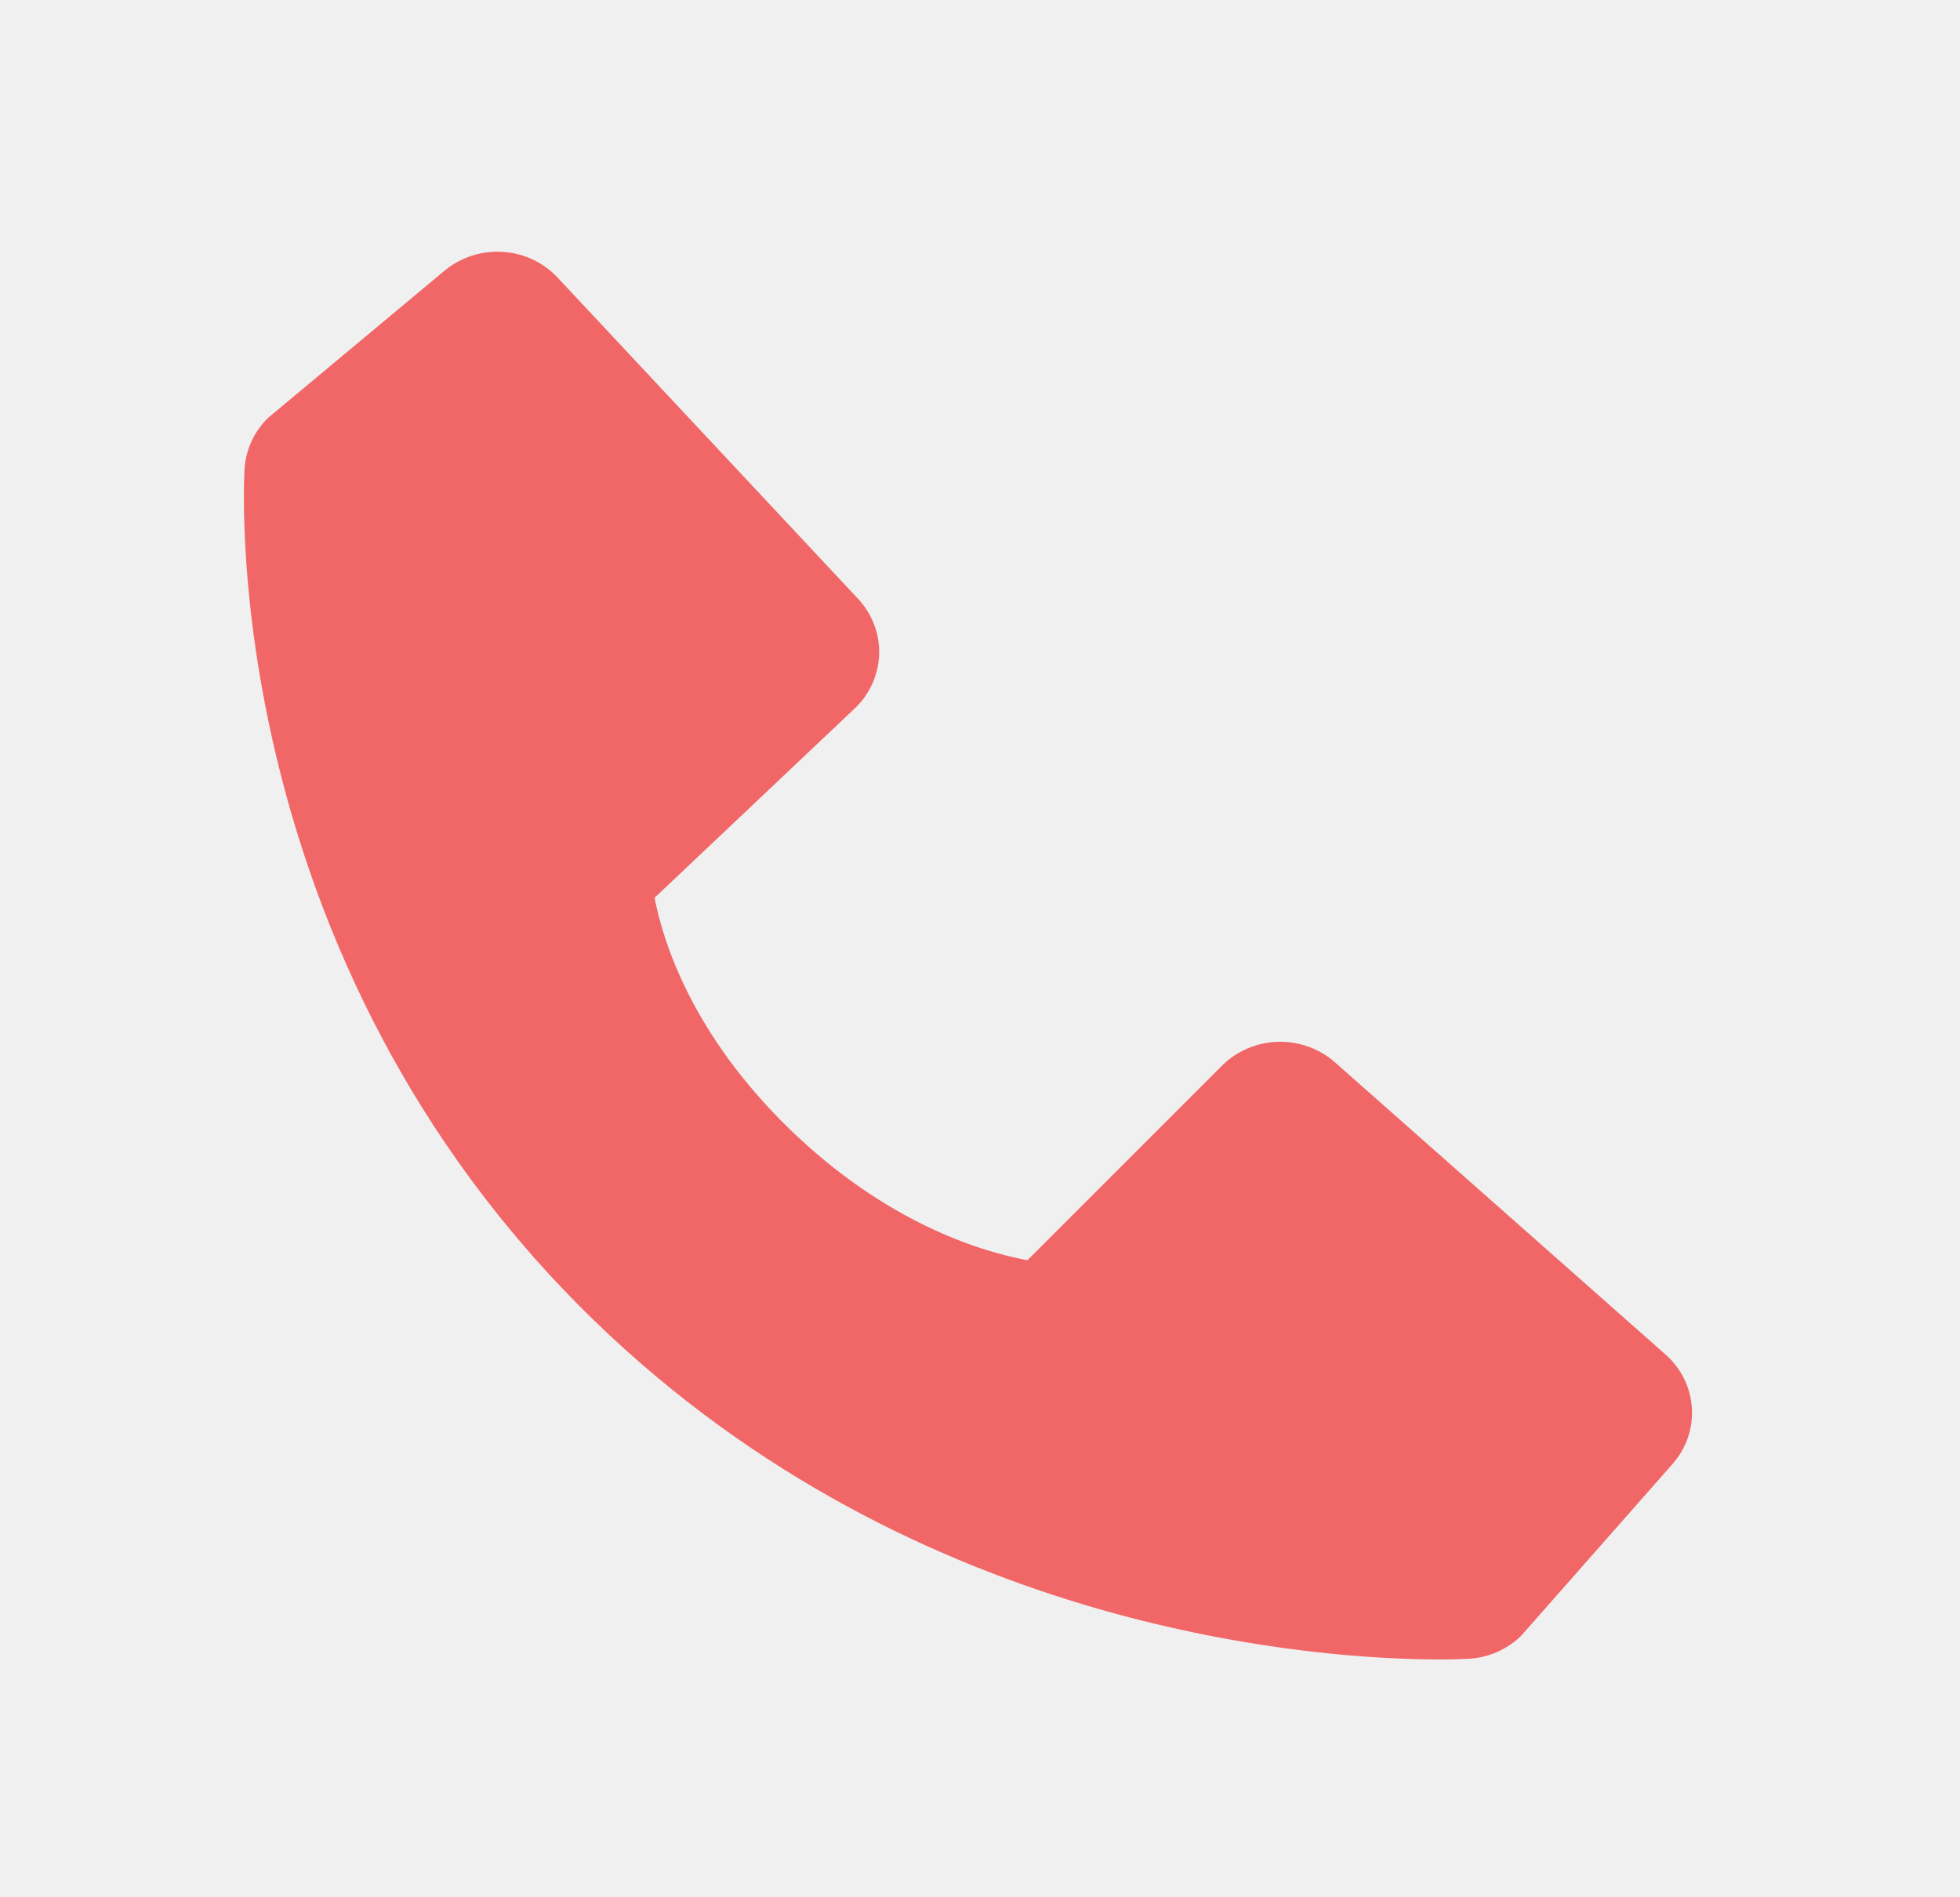
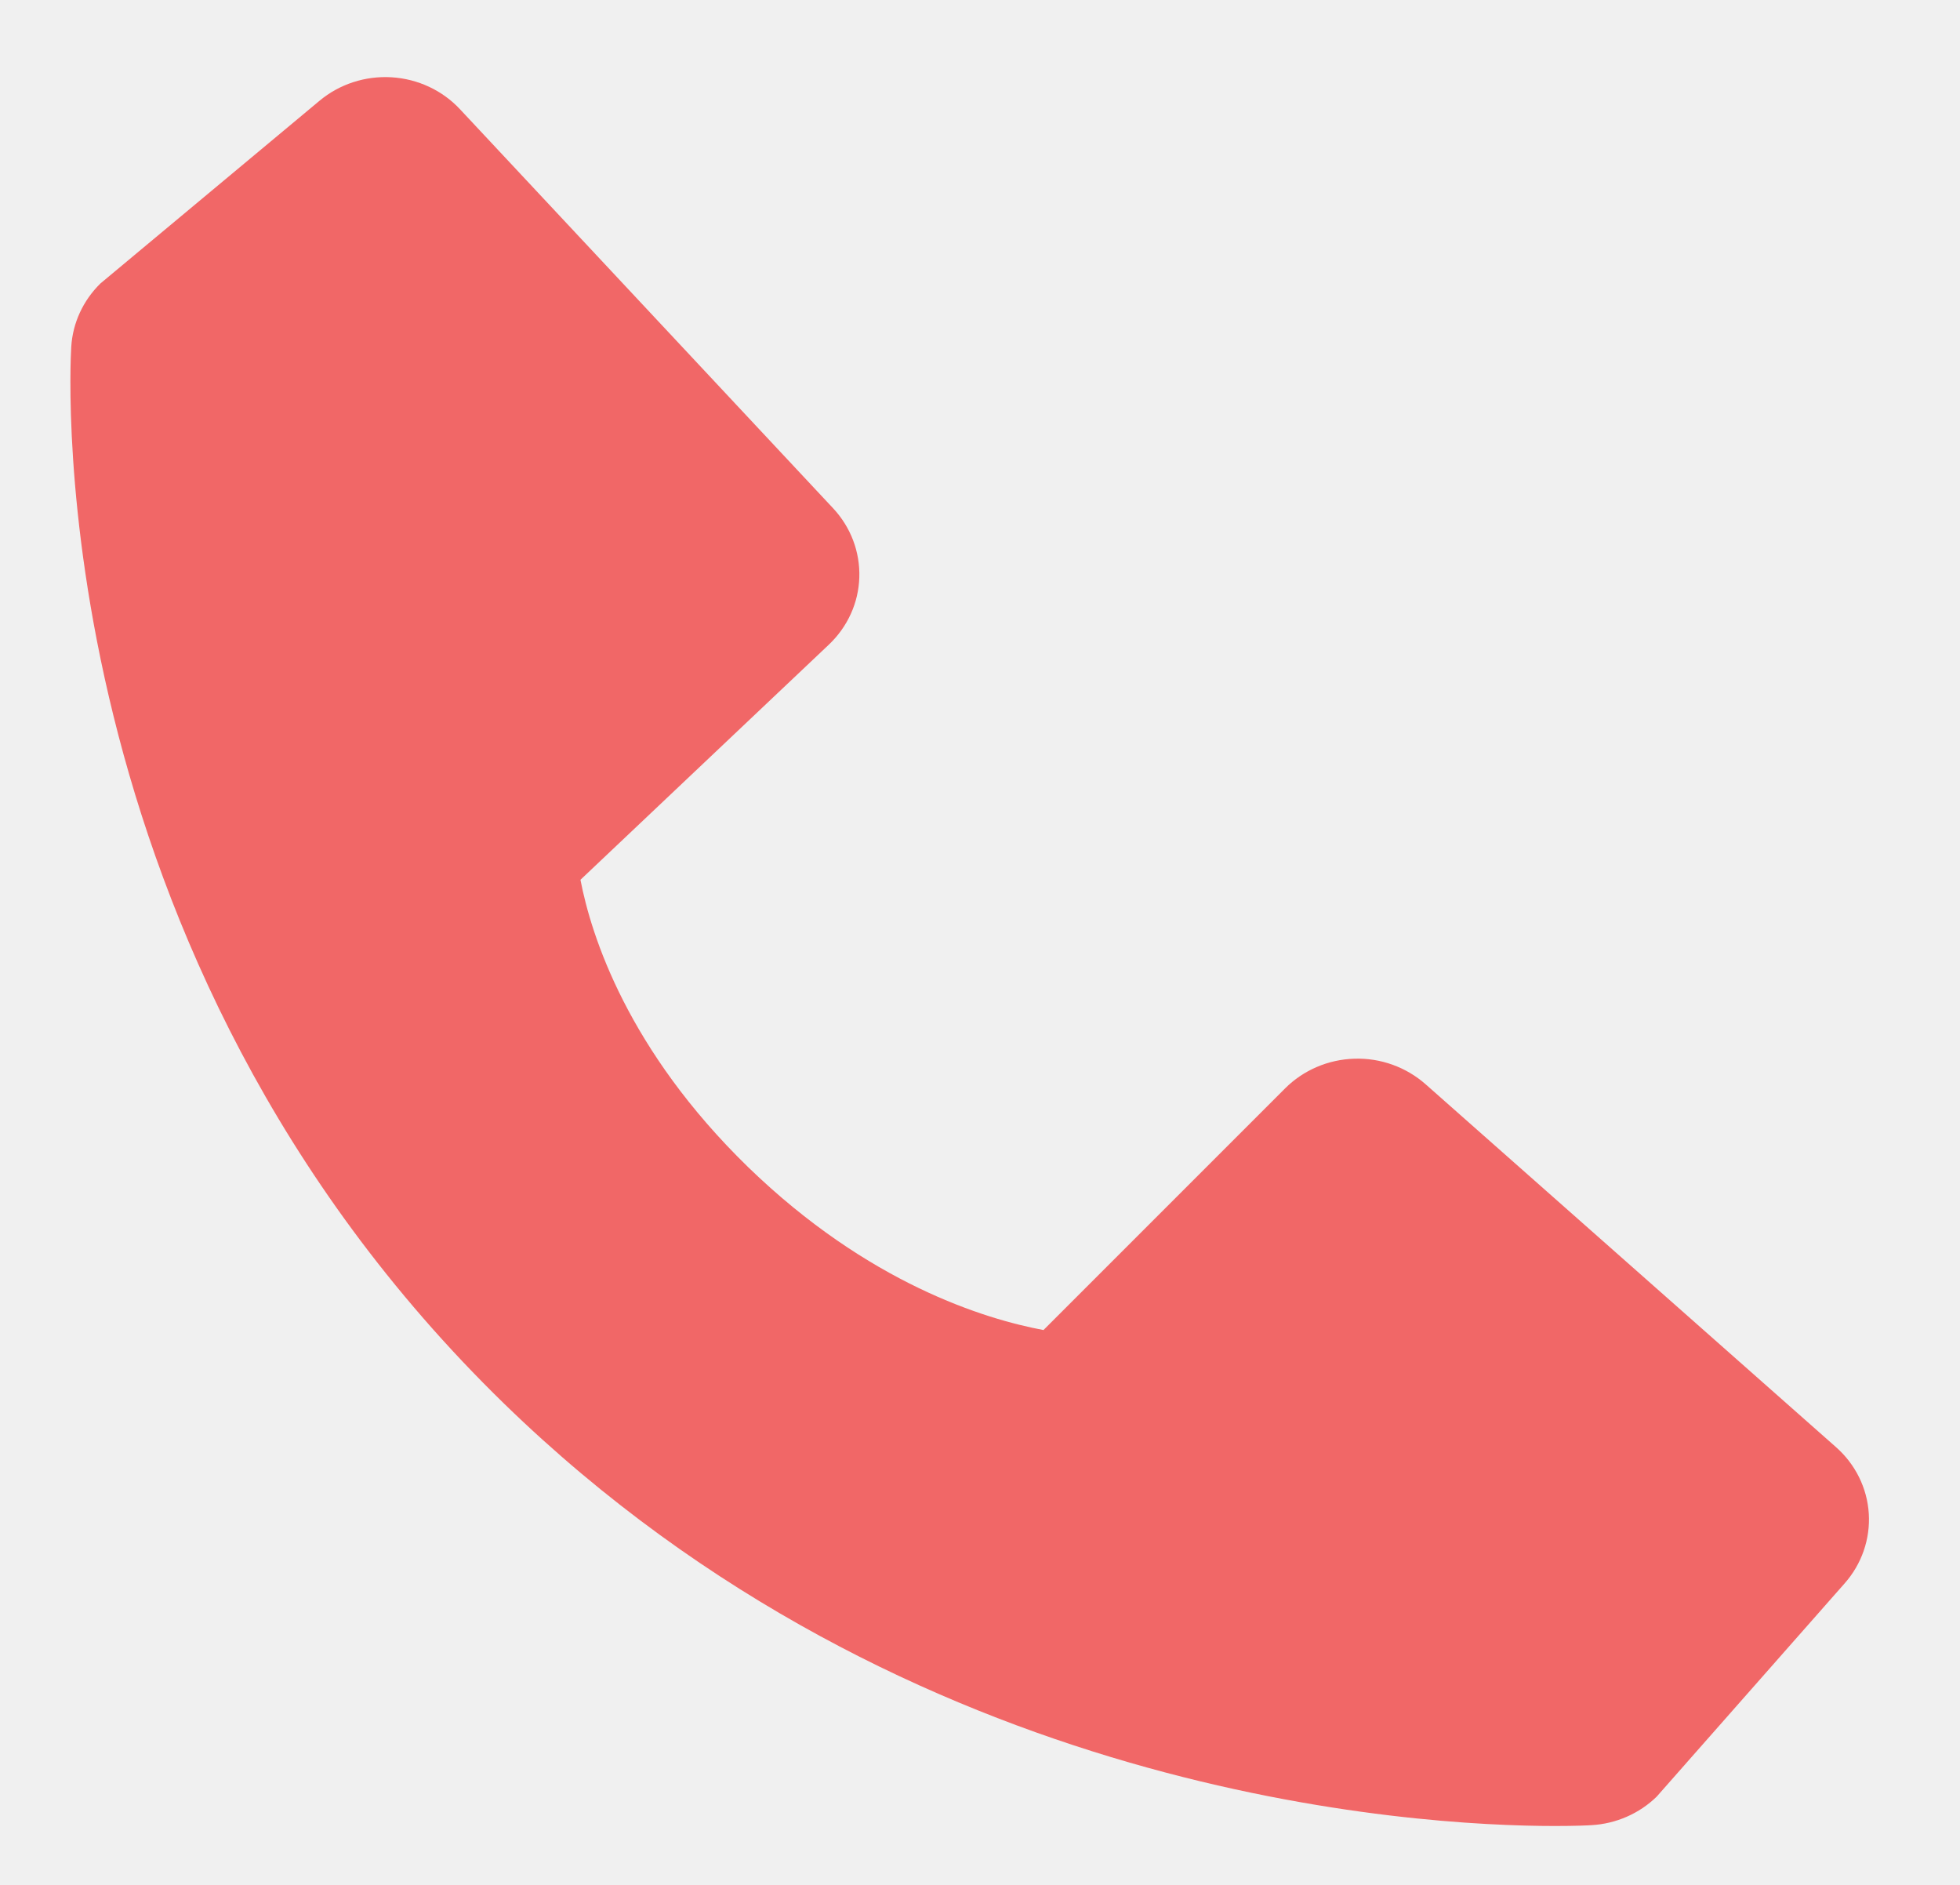
- <svg xmlns="http://www.w3.org/2000/svg" width="31" height="30" viewBox="0 0 31 30" fill="none">
-   <path d="M26.341 21.425L21.115 16.805C20.868 16.587 20.543 16.47 20.209 16.48C19.876 16.49 19.559 16.626 19.326 16.859L16.25 19.935C15.509 19.797 14.02 19.346 12.488 17.86C10.955 16.369 10.491 14.917 10.353 14.202L13.515 11.21C13.755 10.984 13.894 10.676 13.905 10.351C13.915 10.027 13.795 9.711 13.57 9.471L8.819 4.391C8.594 4.15 8.282 4.004 7.948 3.984C7.614 3.964 7.285 4.071 7.031 4.282L4.241 6.609C4.019 6.825 3.886 7.114 3.868 7.42C3.849 7.732 3.481 15.135 9.385 20.877C14.536 25.884 20.987 26.25 22.764 26.25C23.024 26.25 23.183 26.242 23.226 26.24C23.54 26.223 23.837 26.093 24.059 25.876L26.45 23.162C26.669 22.916 26.78 22.597 26.759 22.272C26.739 21.947 26.589 21.643 26.341 21.425Z" fill="#F16767" />
+ <svg xmlns="http://www.w3.org/2000/svg" width="26" height="25" viewBox="0 0 26 25" fill="none">
+   <g clip-path="url(#clip0_40_2224)">
+     <path d="M24.354 19.193L18.91 14.38C18.652 14.153 18.314 14.031 17.967 14.042C17.619 14.052 17.289 14.194 17.047 14.436L13.842 17.641C13.071 17.497 11.52 17.027 9.923 15.479C8.327 13.926 7.843 12.414 7.7 11.669L10.993 8.552C11.243 8.316 11.389 7.996 11.399 7.658C11.41 7.32 11.285 6.991 11.051 6.741L6.102 1.449C5.868 1.198 5.542 1.046 5.194 1.025C4.847 1.004 4.504 1.115 4.239 1.336L1.333 3.759C1.102 3.985 0.963 4.286 0.945 4.604C0.925 4.93 0.542 12.641 6.692 18.622C12.057 23.837 18.777 24.219 20.628 24.219C20.899 24.219 21.065 24.211 21.109 24.208C21.436 24.19 21.746 24.055 21.977 23.829L24.468 21.003C24.696 20.746 24.811 20.413 24.79 20.075C24.769 19.737 24.612 19.42 24.354 19.193V19.193Z" fill="#F16767" />
+   </g>
+   <defs>
+     <clipPath id="clip0_40_2224">
+       <rect width="25" height="25" fill="white" transform="translate(0.0410156)" />
+     </clipPath>
+   </defs>
</svg>
